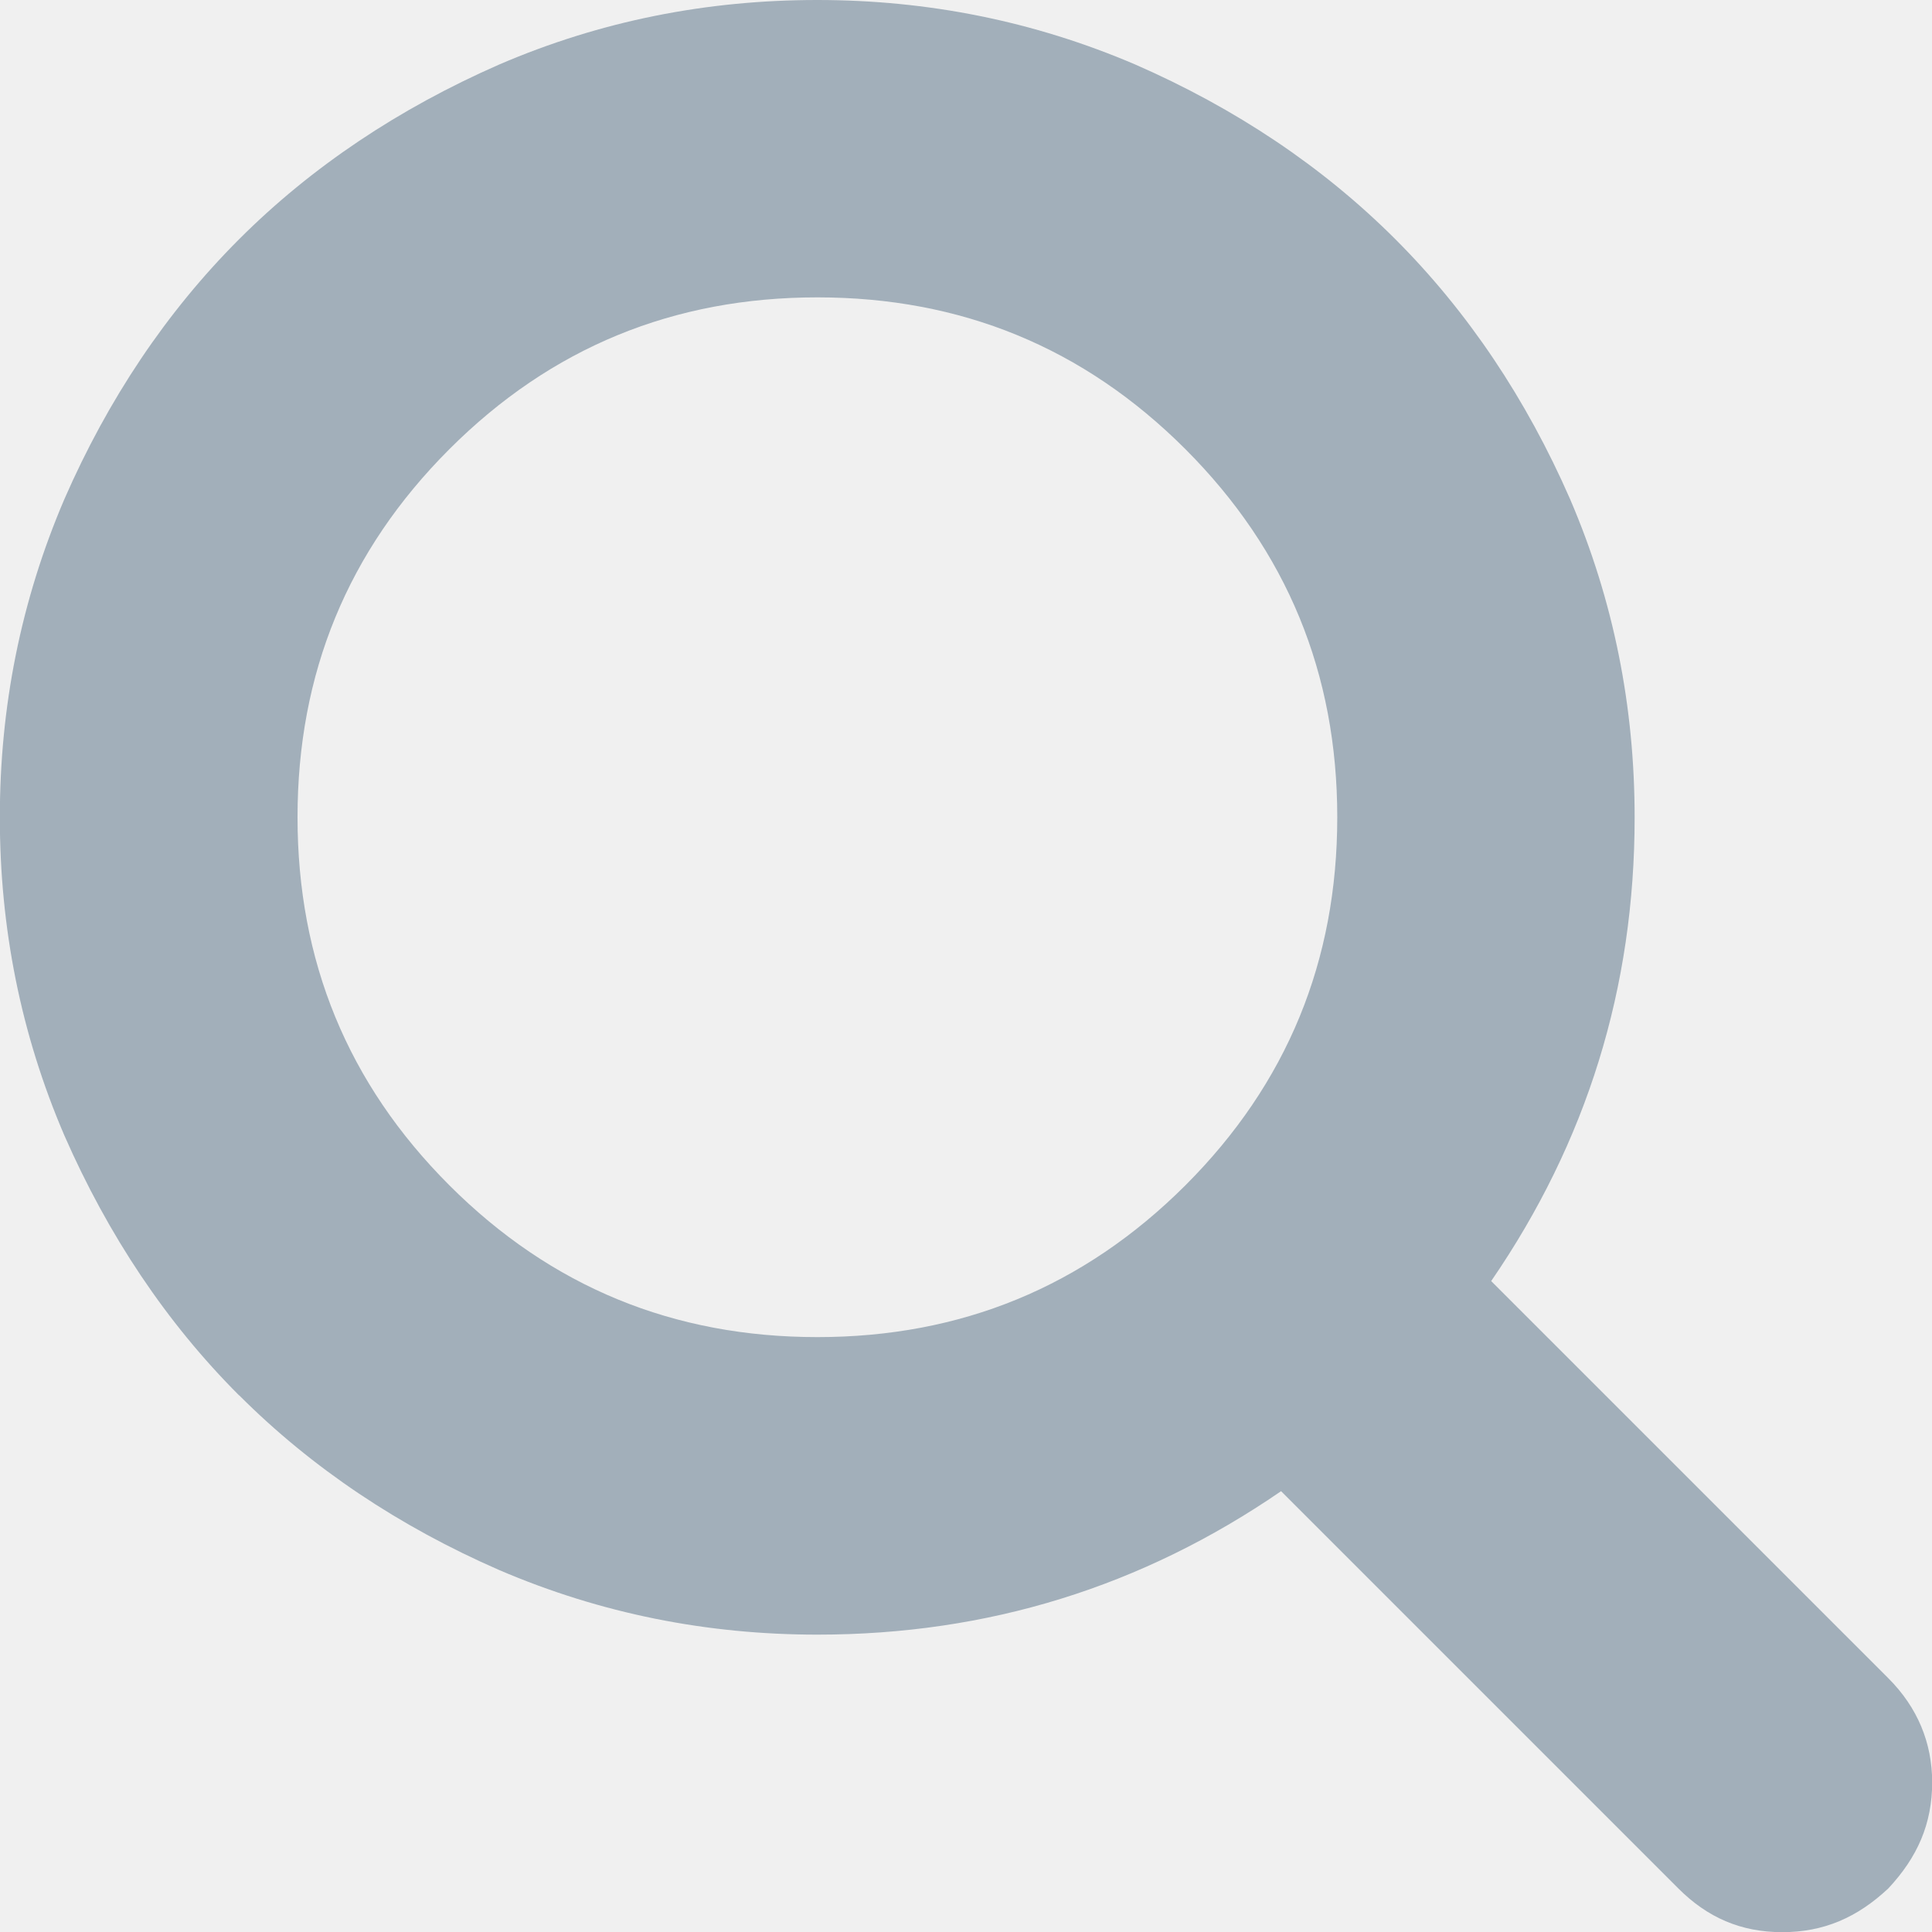
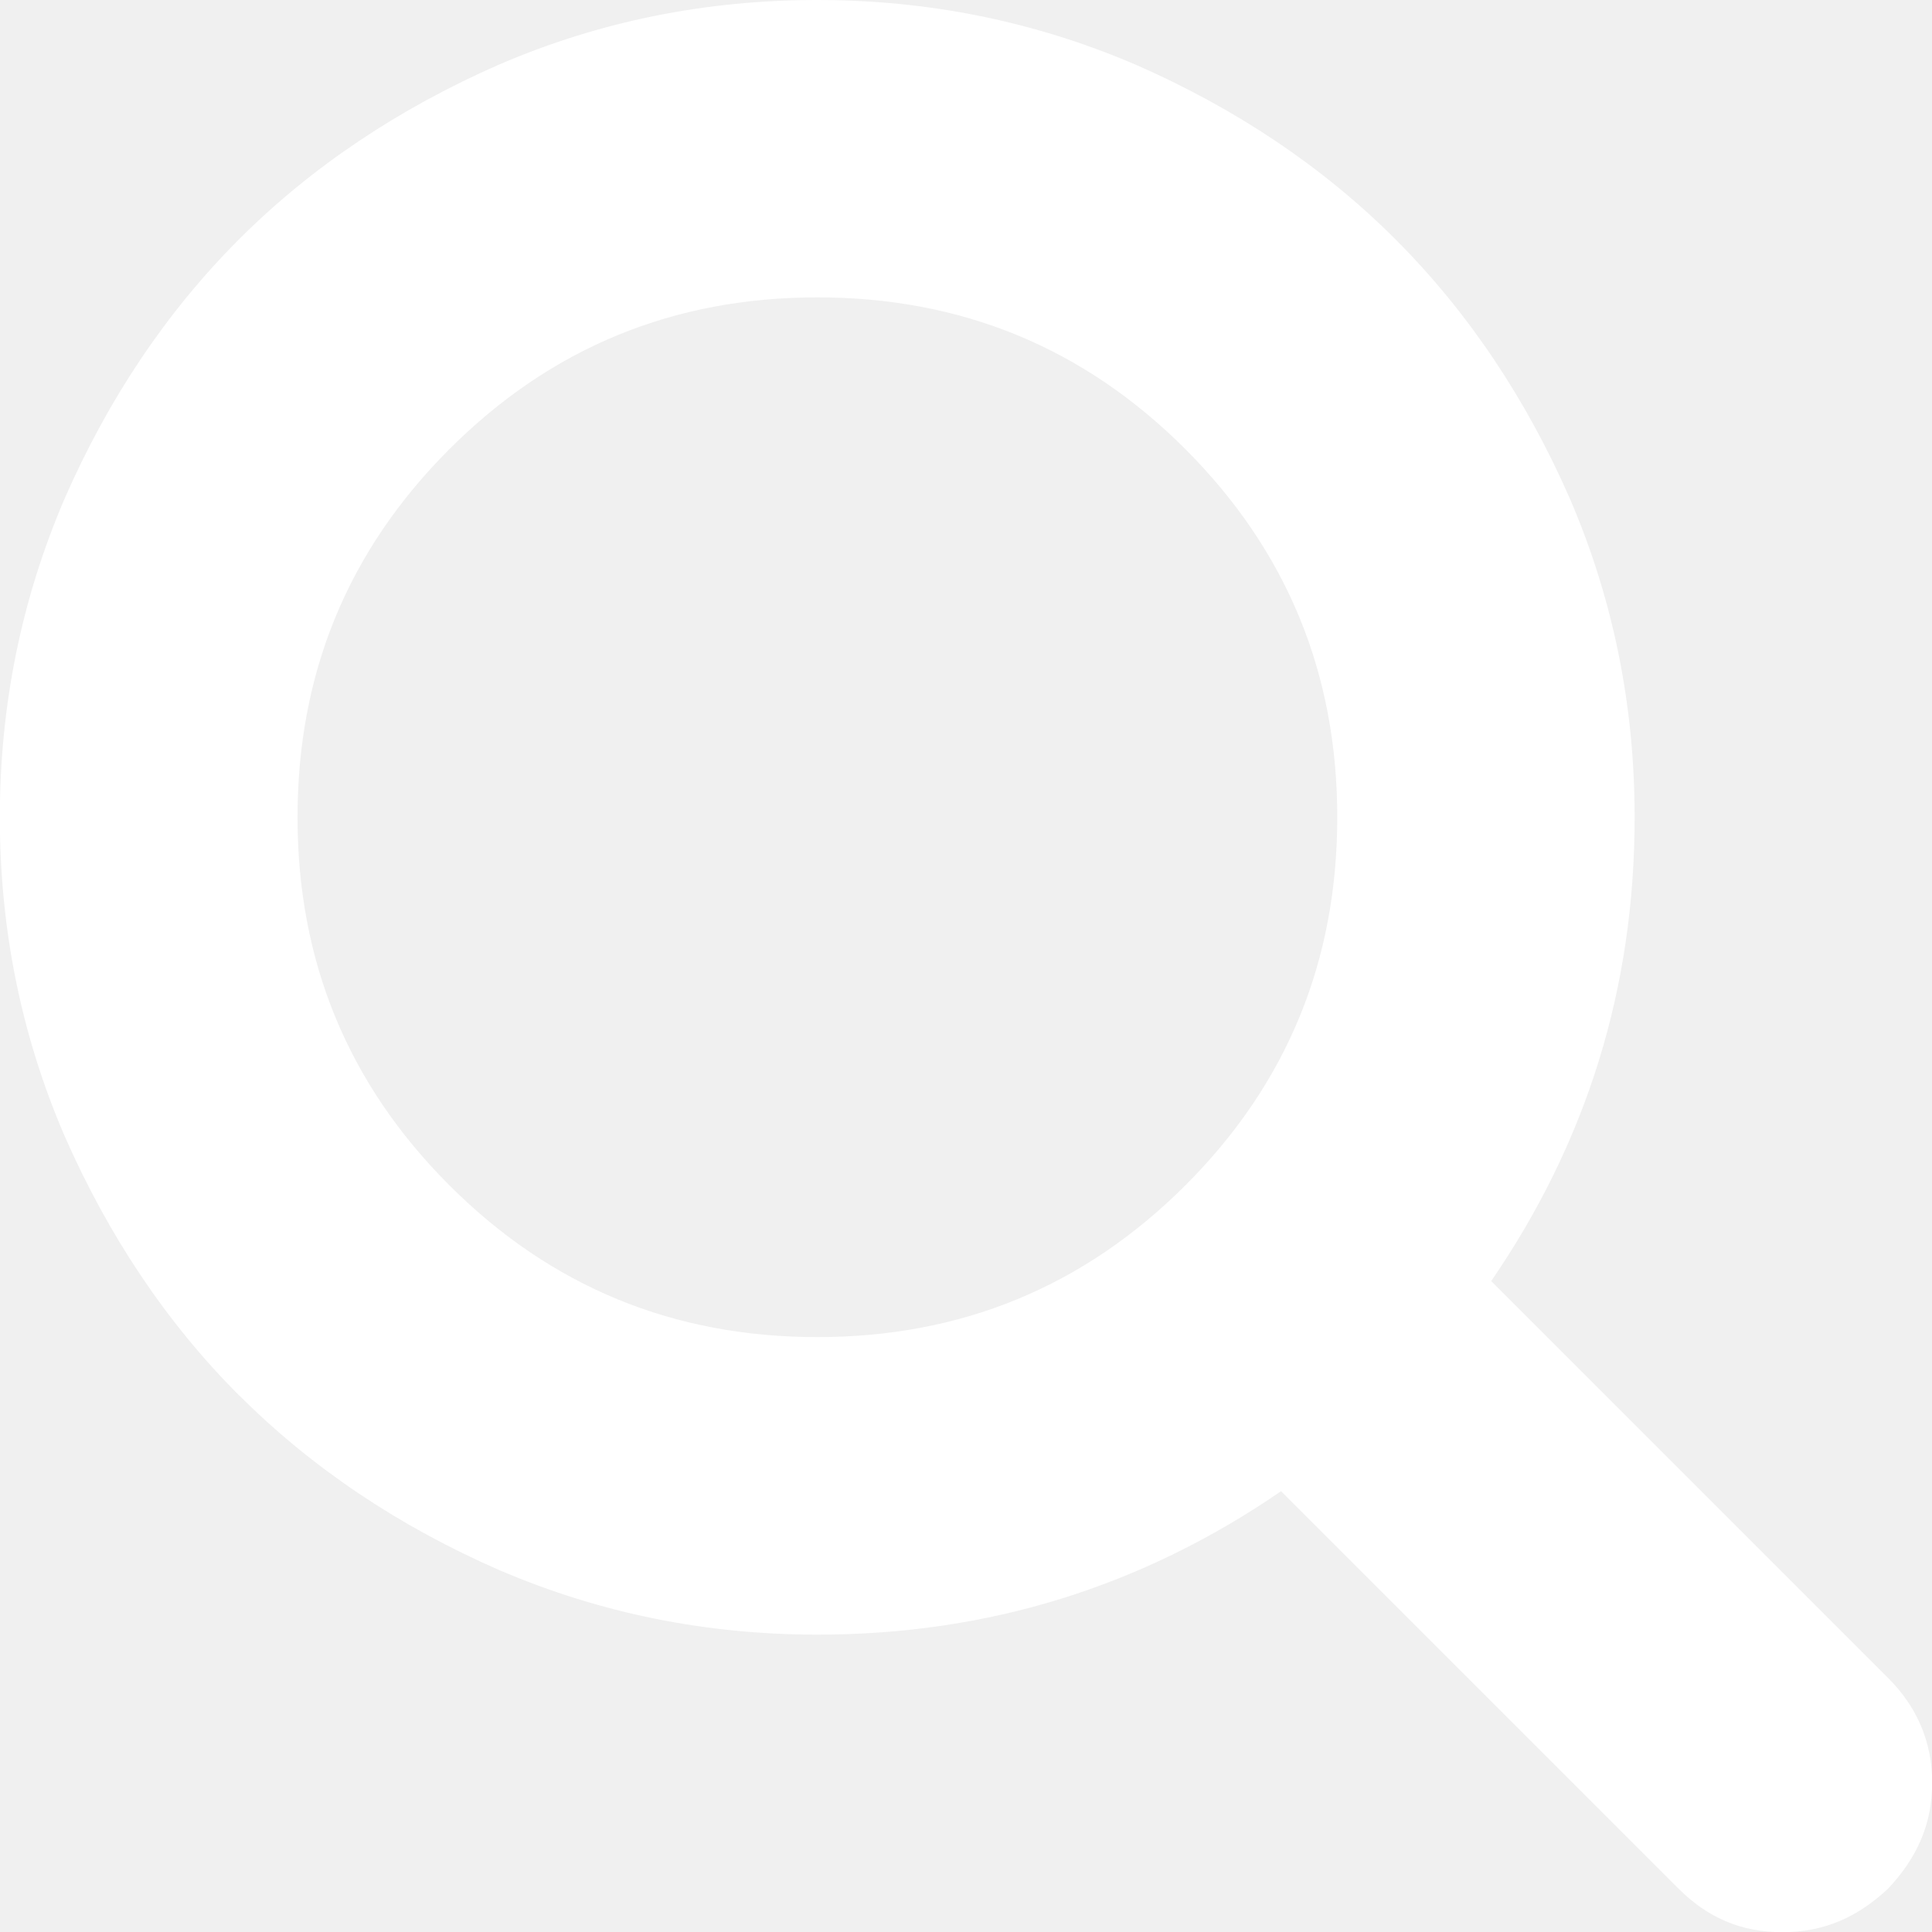
<svg xmlns="http://www.w3.org/2000/svg" width="12" height="12" viewBox="0 0 12 12">
-   <path d="M1.486 8.667c.452.452.994.814 1.615 1.085.632.271 1.291.401 1.976.401 1.059 0 2.015-.297 2.88-.891l2.467 2.467c.181.181.388.272.646.272s.466-.091.659-.272c.181-.194.272-.401.272-.659 0-.245-.091-.465-.272-.646l-2.467-2.467c.594-.865.891-1.821.891-2.88 0-.685-.129-1.344-.401-1.977-.271-.62-.633-1.162-1.085-1.614-.452-.452-.995-.814-1.615-1.085-.633-.271-1.292-.401-1.976-.401-.685 0-1.344.129-1.976.401-.62.272-1.163.633-1.615 1.085-.452.452-.814.994-1.085 1.614-.271.633-.401 1.292-.401 1.977 0 .684.129 1.343.401 1.976.272.62.633 1.162 1.085 1.614zm3.591-6.82c.891 0 1.653.31 2.286.943.632.633.943 1.395.943 2.286s-.31 1.653-.943 2.286c-.633.632-1.395.943-2.286.943s-1.653-.31-2.286-.943-.943-1.395-.943-2.286.31-1.653.943-2.286 1.395-.943 2.286-.943z" fill="#A2AFBA" />
+   <path d="M1.486 8.667c.452.452.994.814 1.615 1.085.632.271 1.291.401 1.976.401 1.059 0 2.015-.297 2.88-.891l2.467 2.467c.181.181.388.272.646.272s.466-.091.659-.272c.181-.194.272-.401.272-.659 0-.245-.091-.465-.272-.646l-2.467-2.467c.594-.865.891-1.821.891-2.88 0-.685-.129-1.344-.401-1.977-.271-.62-.633-1.162-1.085-1.614-.452-.452-.995-.814-1.615-1.085-.633-.271-1.292-.401-1.976-.401-.685 0-1.344.129-1.976.401-.62.272-1.163.633-1.615 1.085-.452.452-.814.994-1.085 1.614-.271.633-.401 1.292-.401 1.977 0 .684.129 1.343.401 1.976.272.62.633 1.162 1.085 1.614zm3.591-6.82c.891 0 1.653.31 2.286.943.632.633.943 1.395.943 2.286s-.31 1.653-.943 2.286c-.633.632-1.395.943-2.286.943s-1.653-.31-2.286-.943-.943-1.395-.943-2.286.31-1.653.943-2.286 1.395-.943 2.286-.943z" fill="#FFF" />
</svg>
